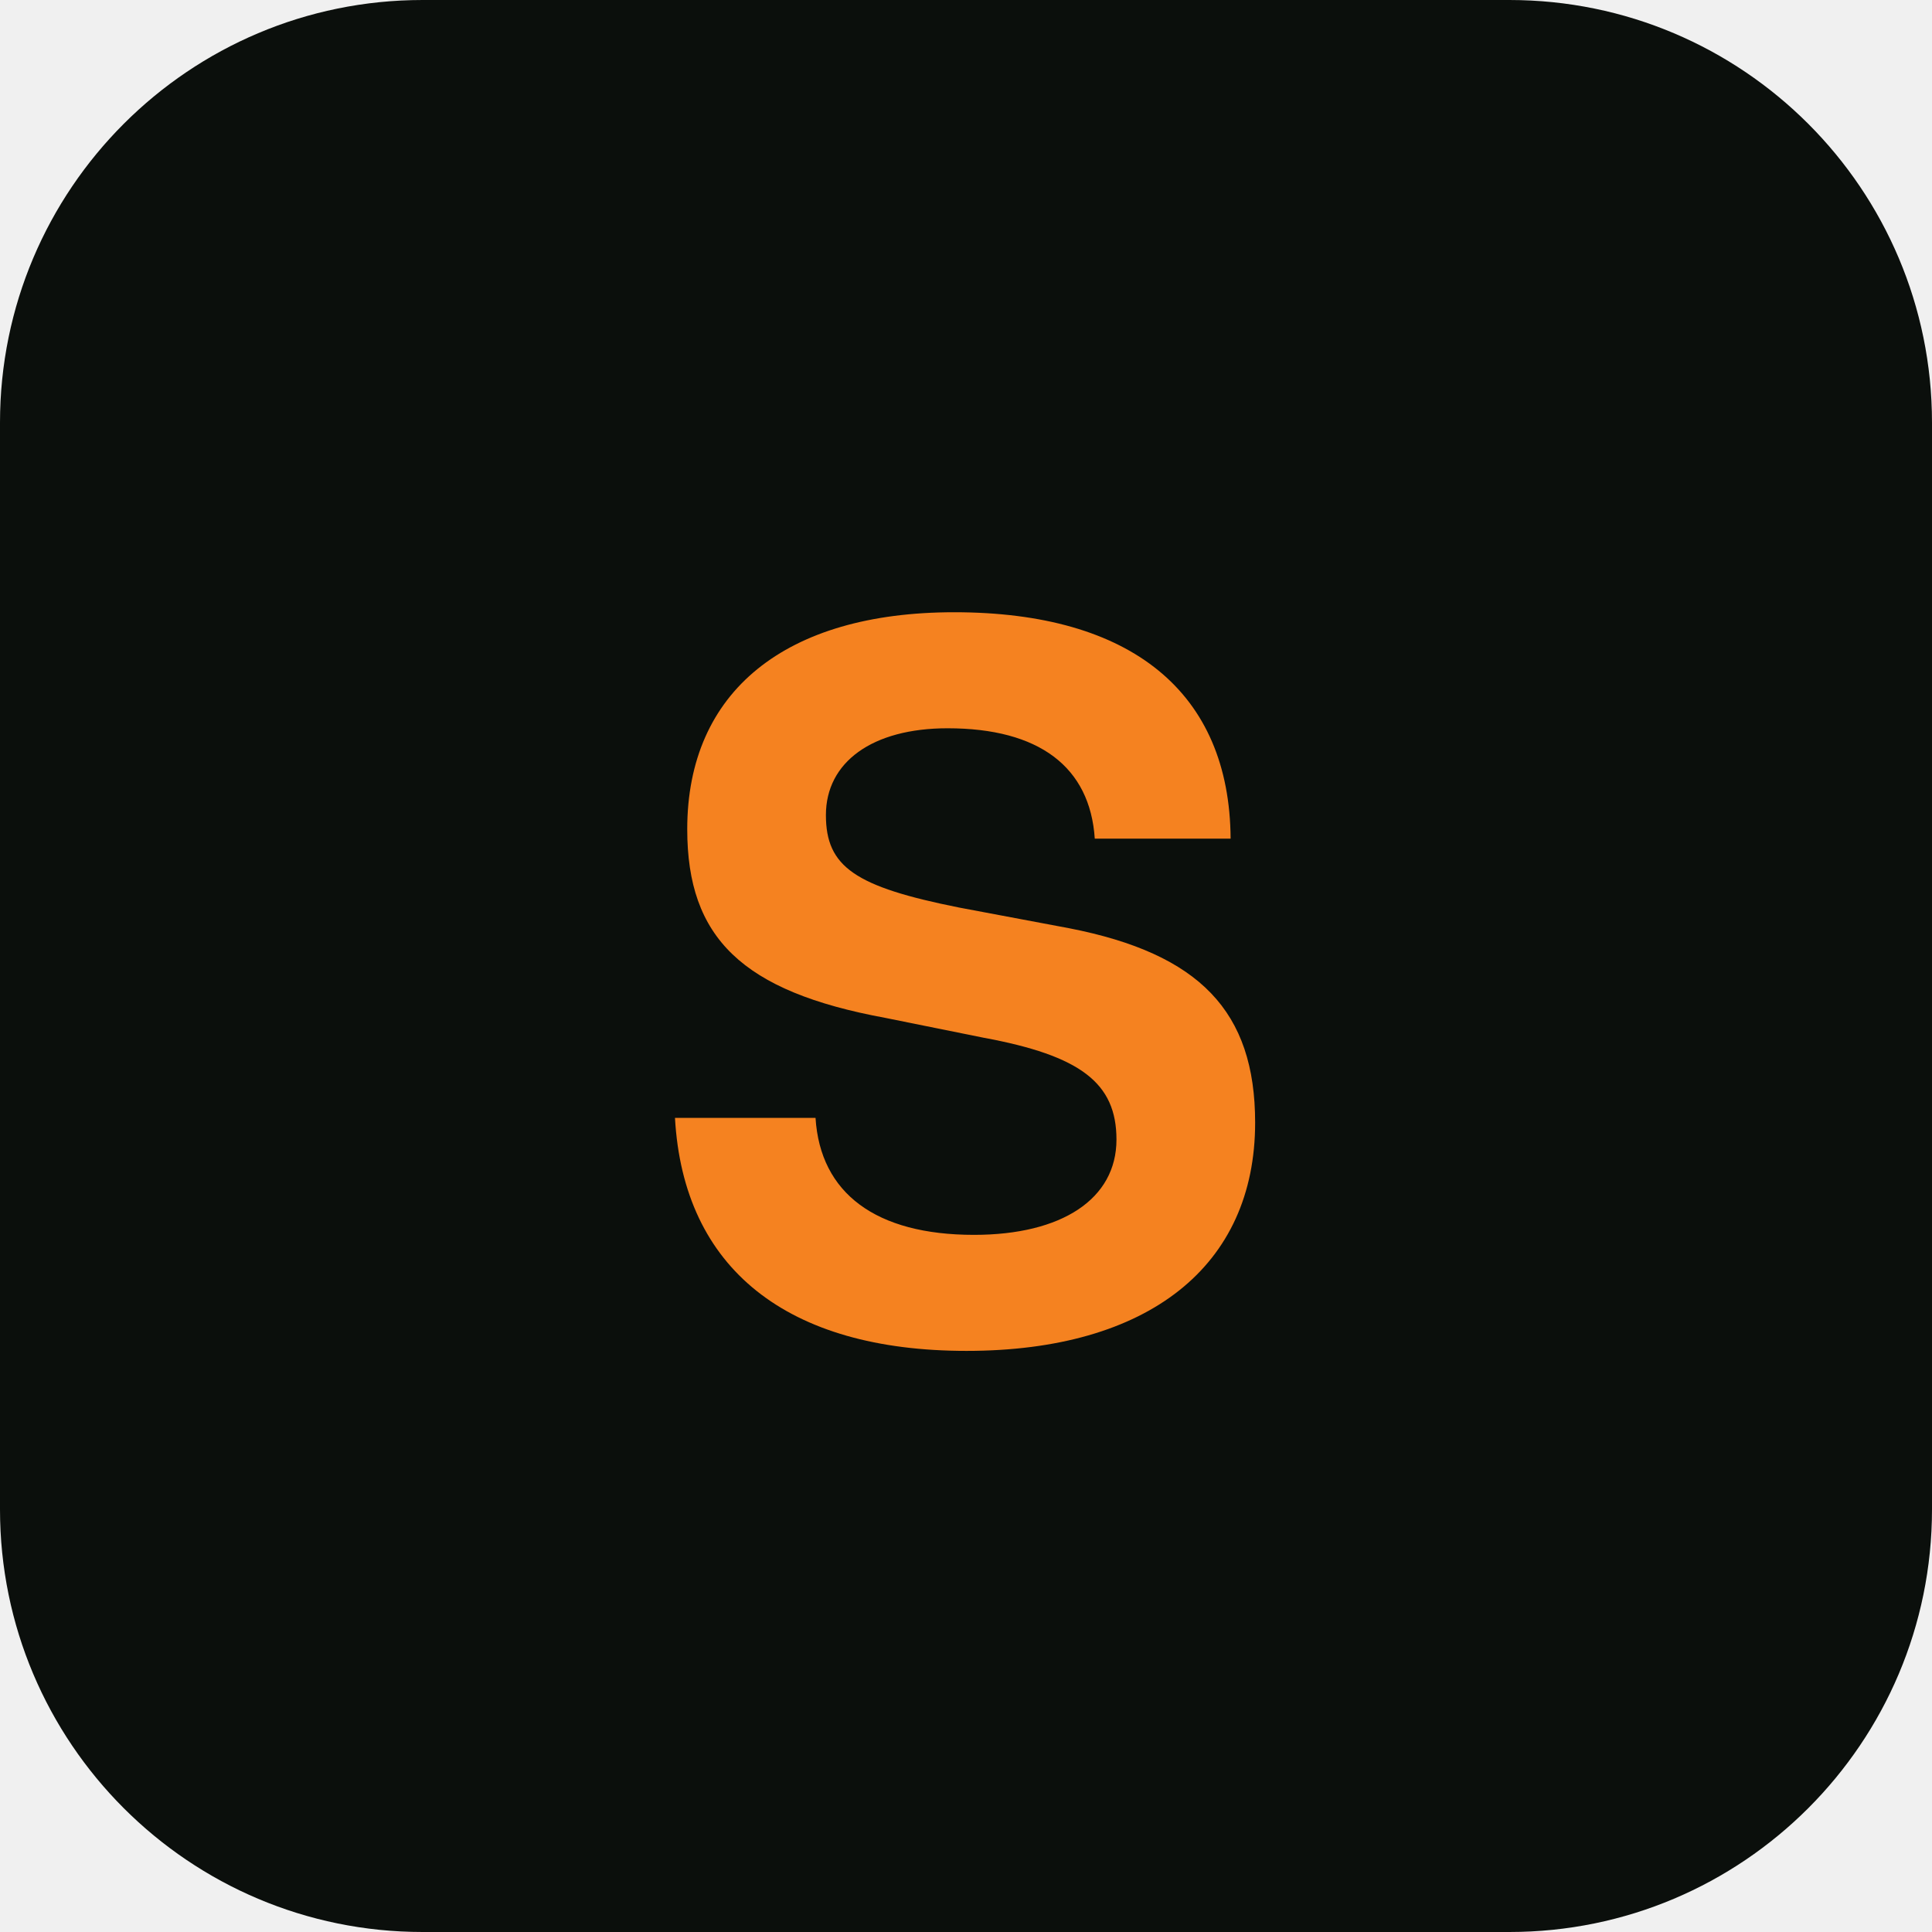
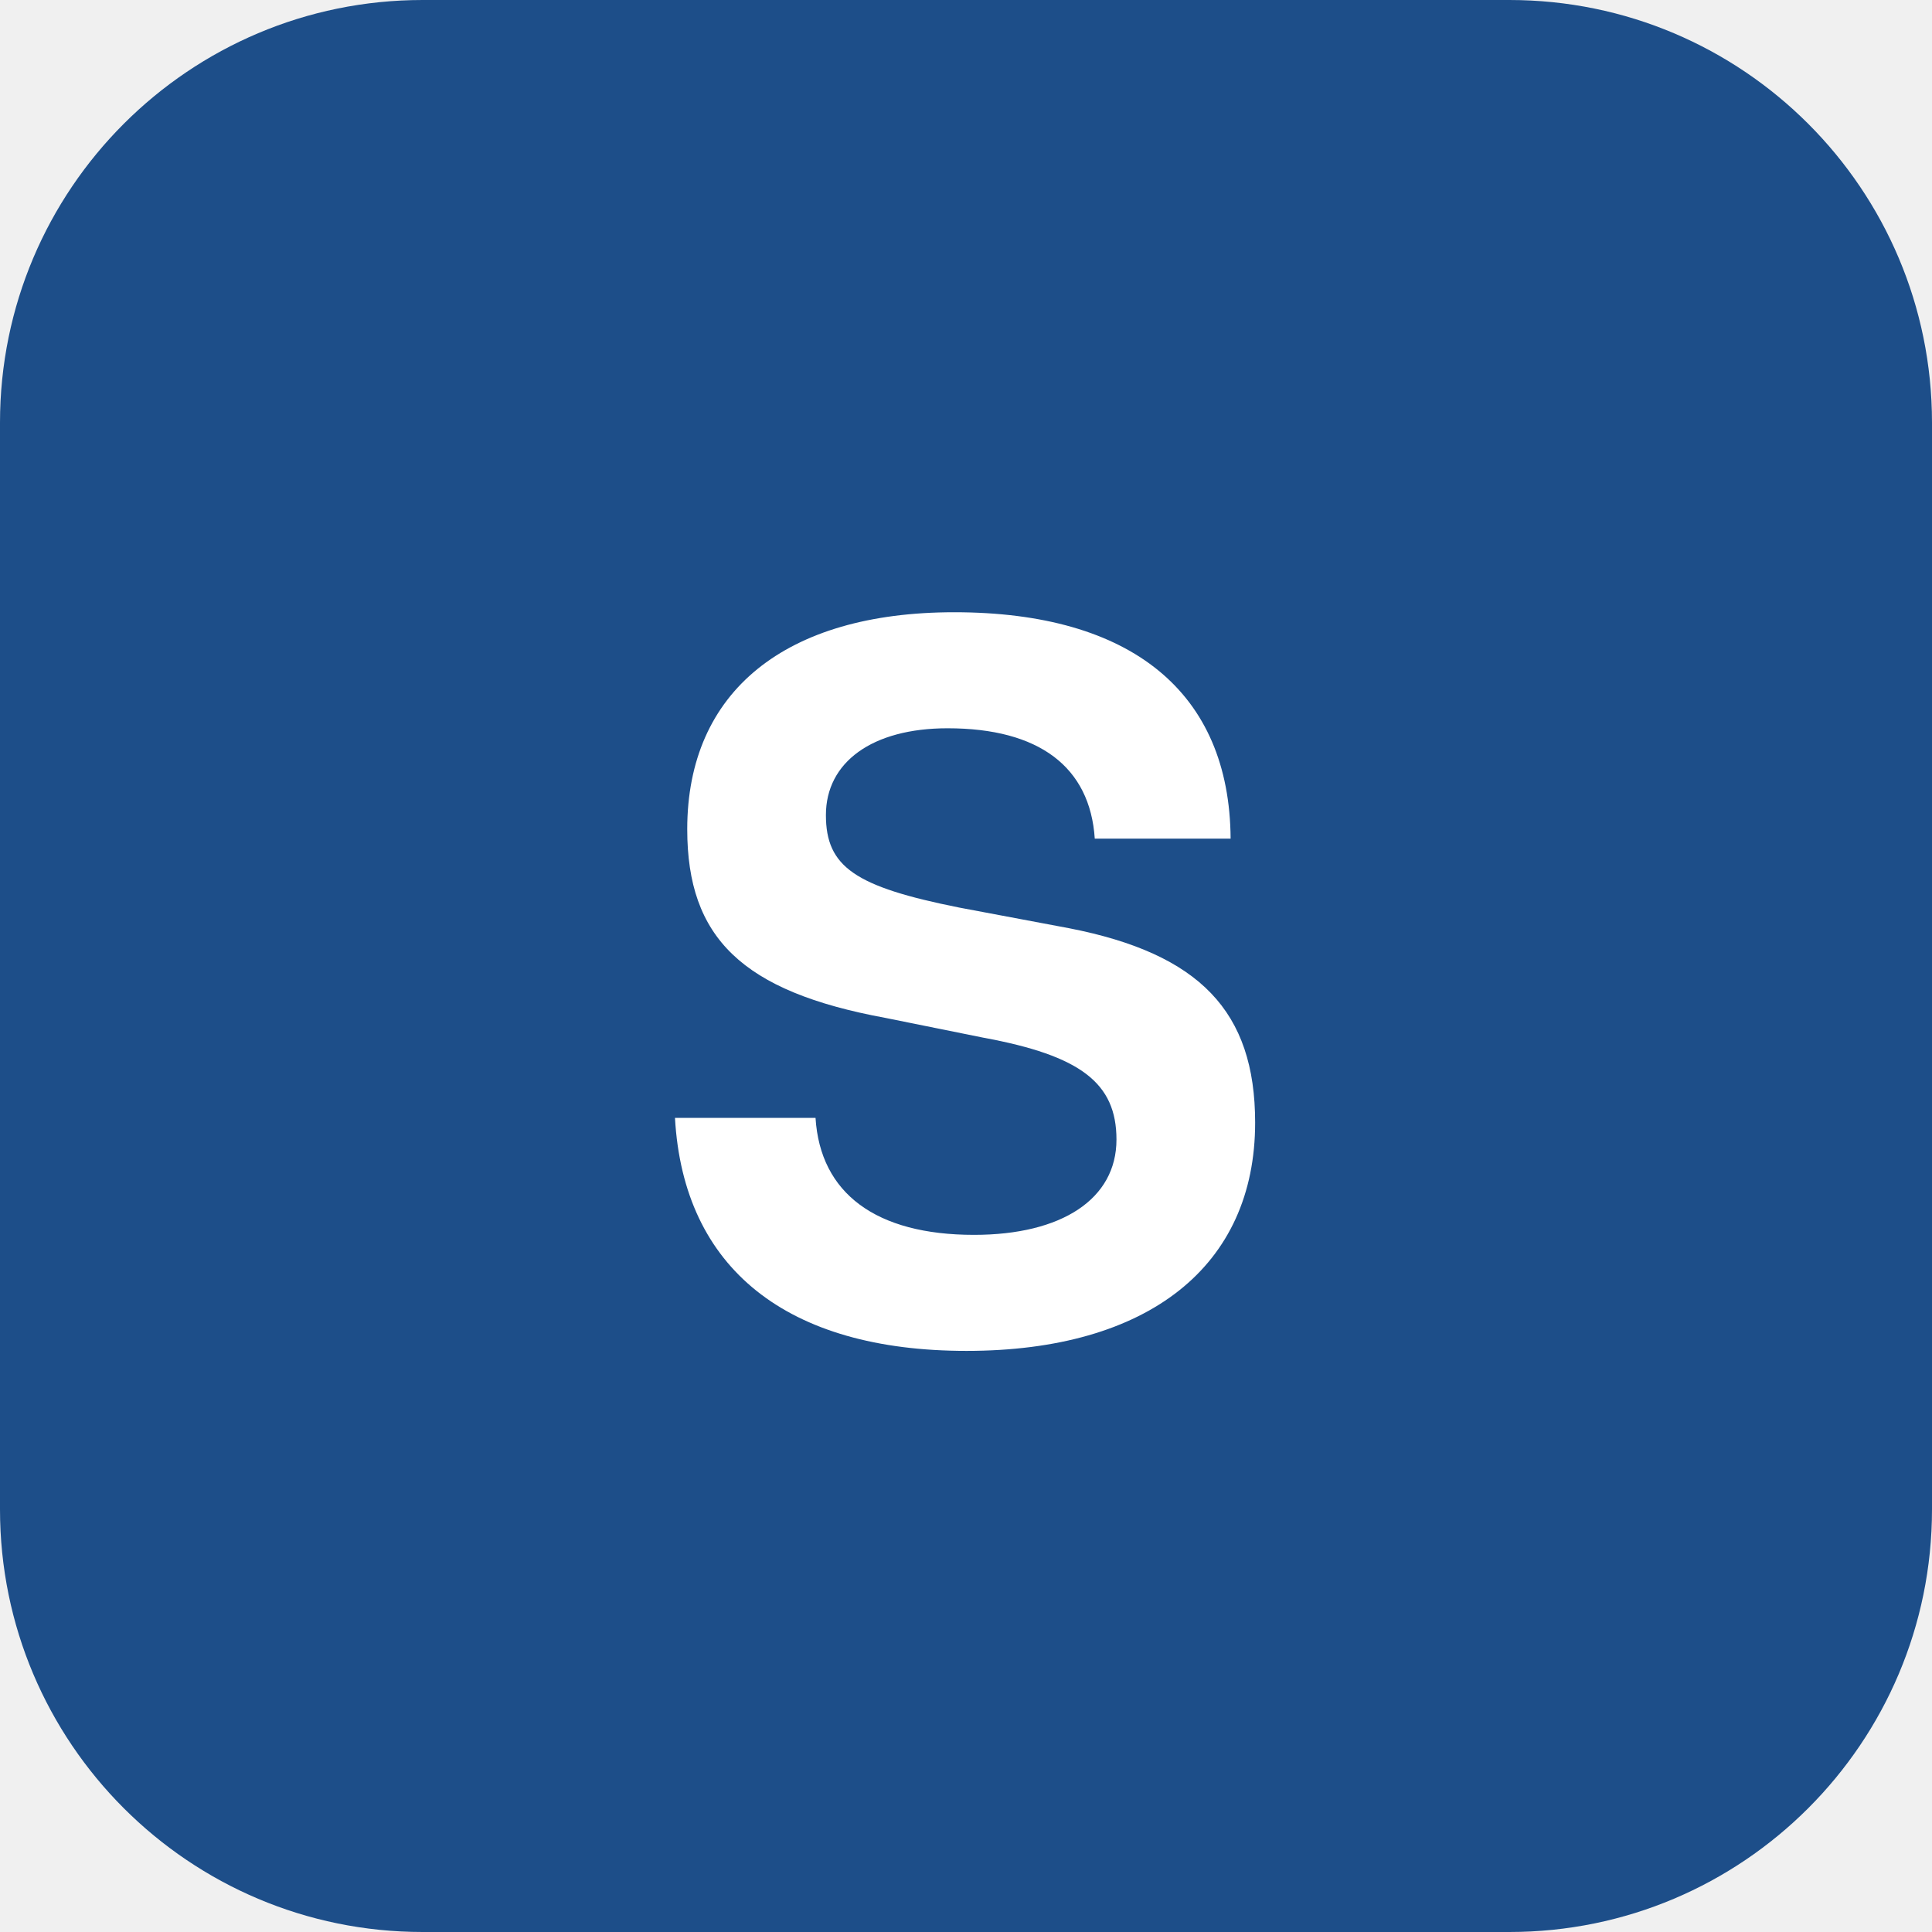
<svg xmlns="http://www.w3.org/2000/svg" viewBox="0 0 32 32" role="img" aria-label="Safety Test Prep">
-   <rect width="32" height="32" rx="7" fill="#0b0f0c" />
-   <text x="16" y="22" text-anchor="middle" font-family="Arial Black, Helvetica, sans-serif" font-size="16" font-weight="800" fill="#f58220">S</text>
+   <rect width="32" height="32" rx="7" fill="#1d4e89" />
+   <text x="16" y="22" text-anchor="middle" font-family="Arial Black, Helvetica, sans-serif" font-size="16" font-weight="800" fill="#ffffff">S</text>
</svg>
